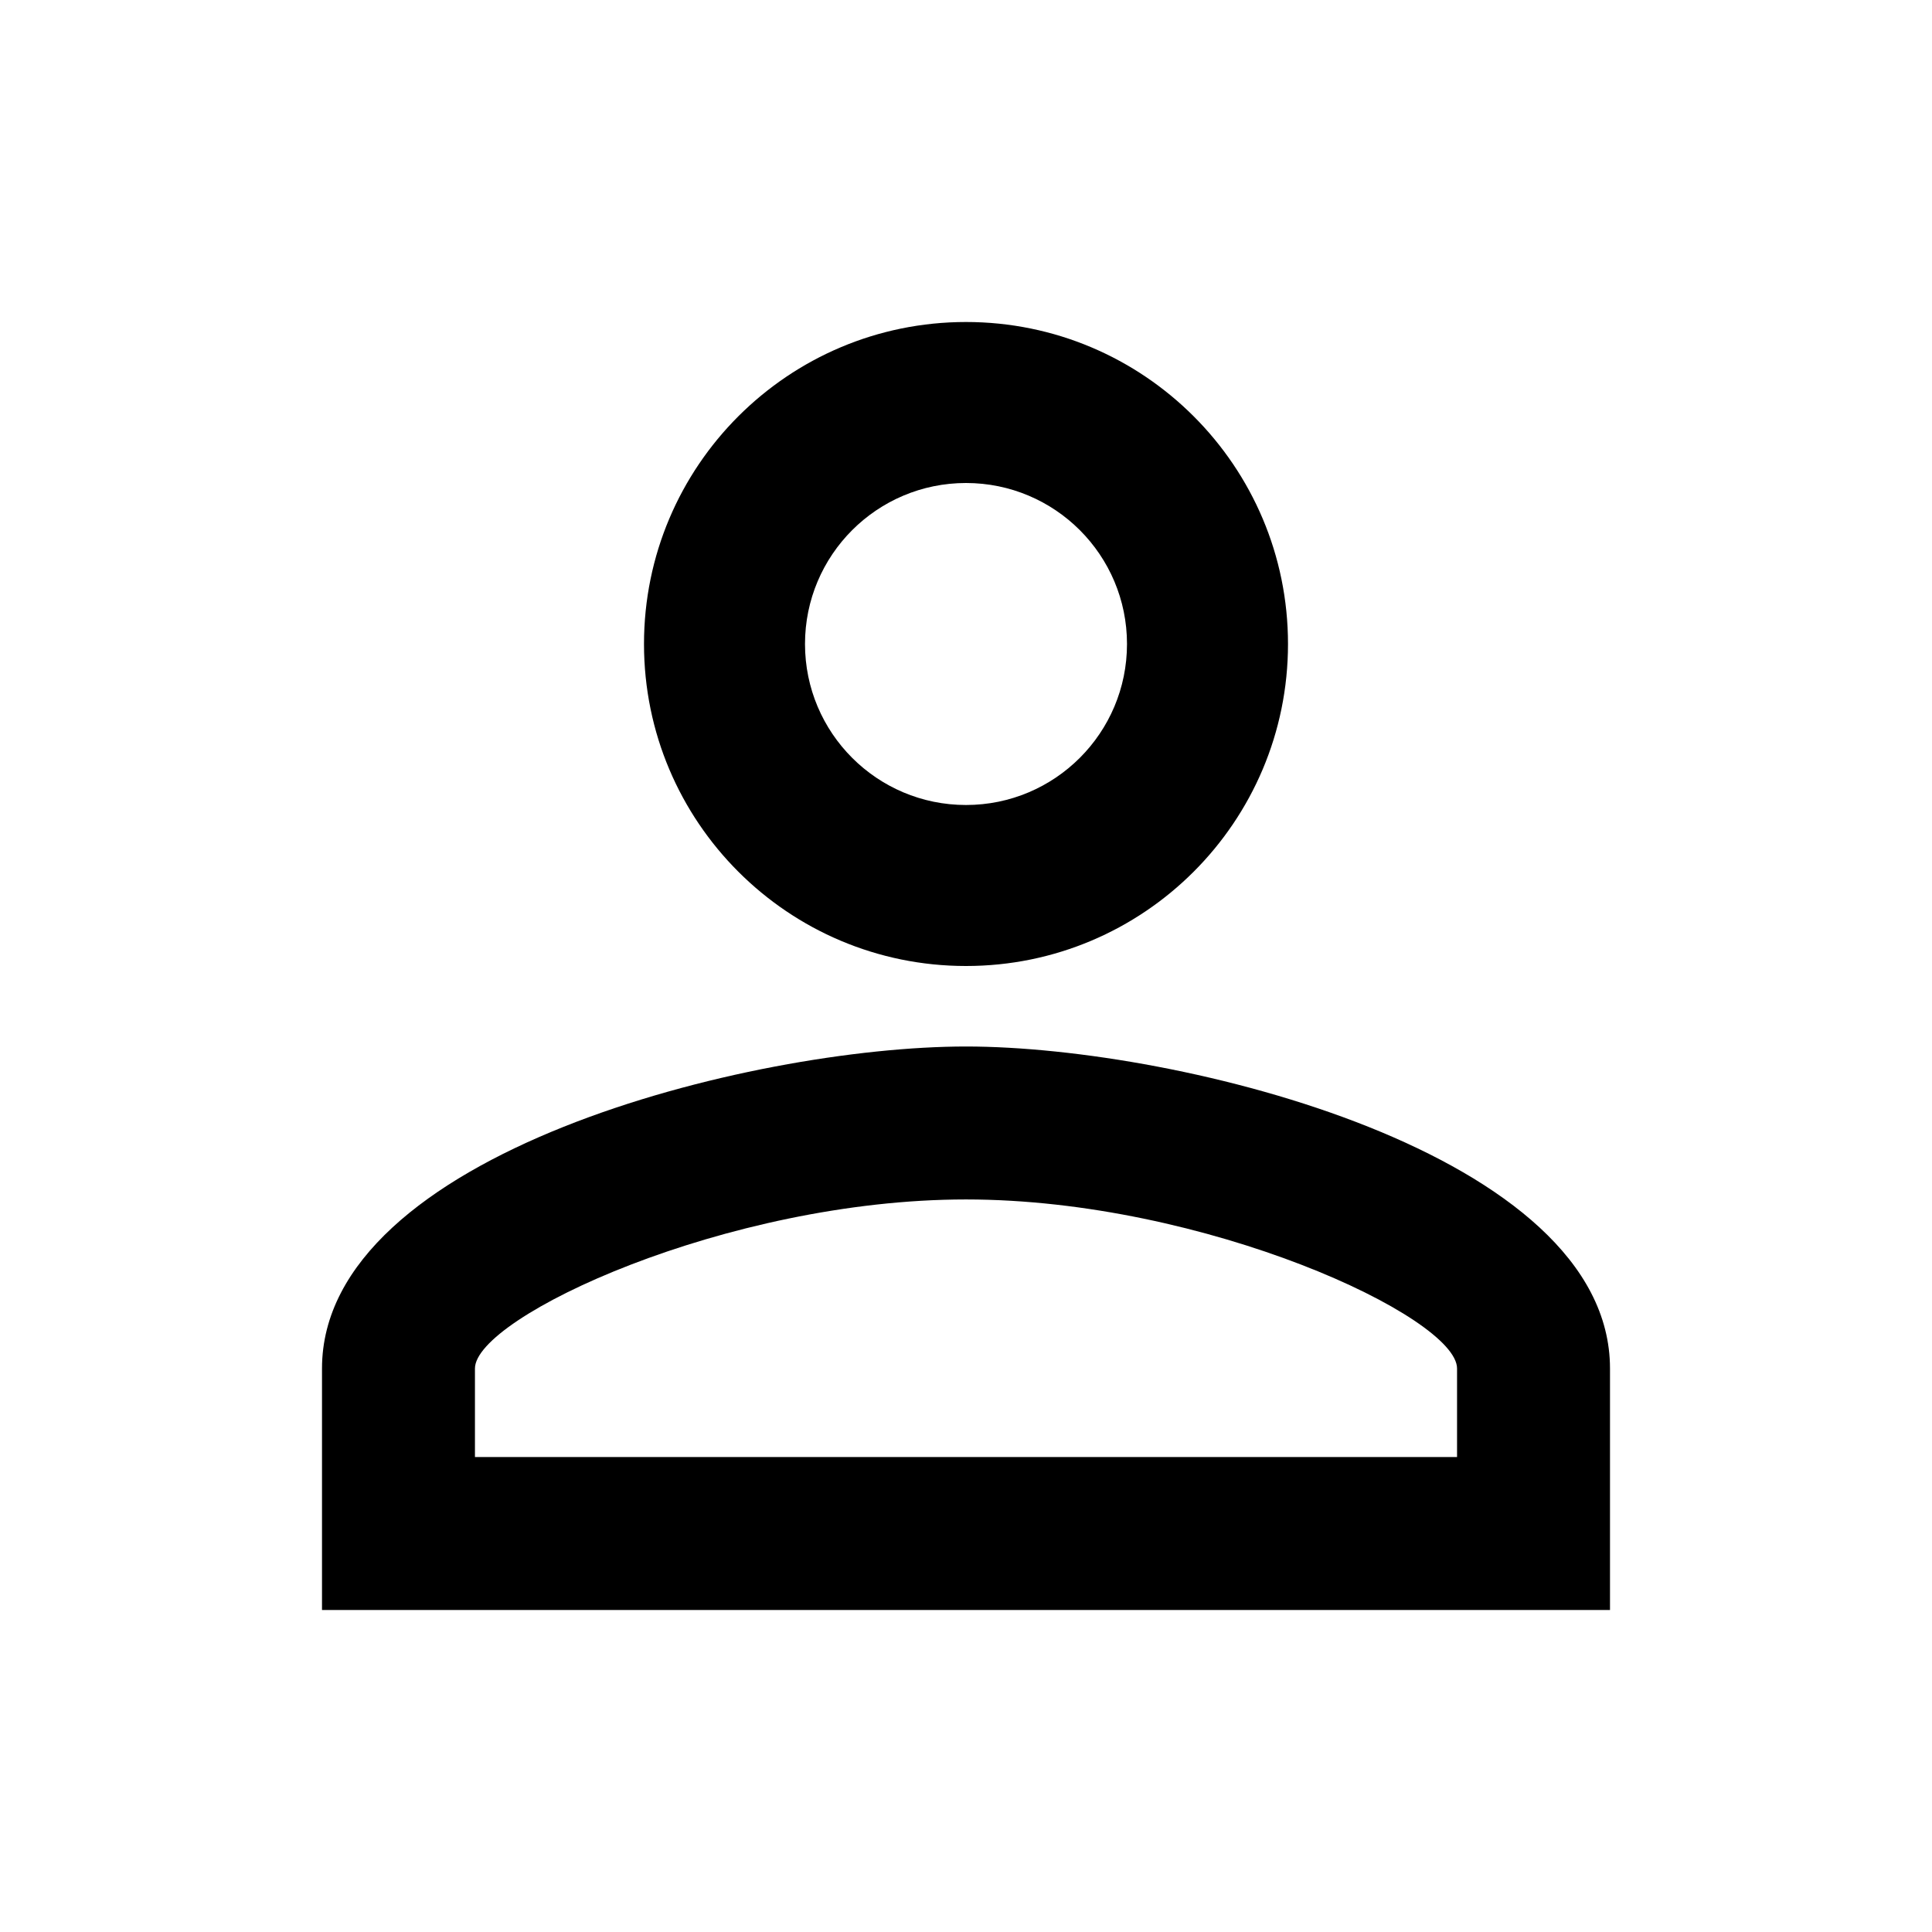
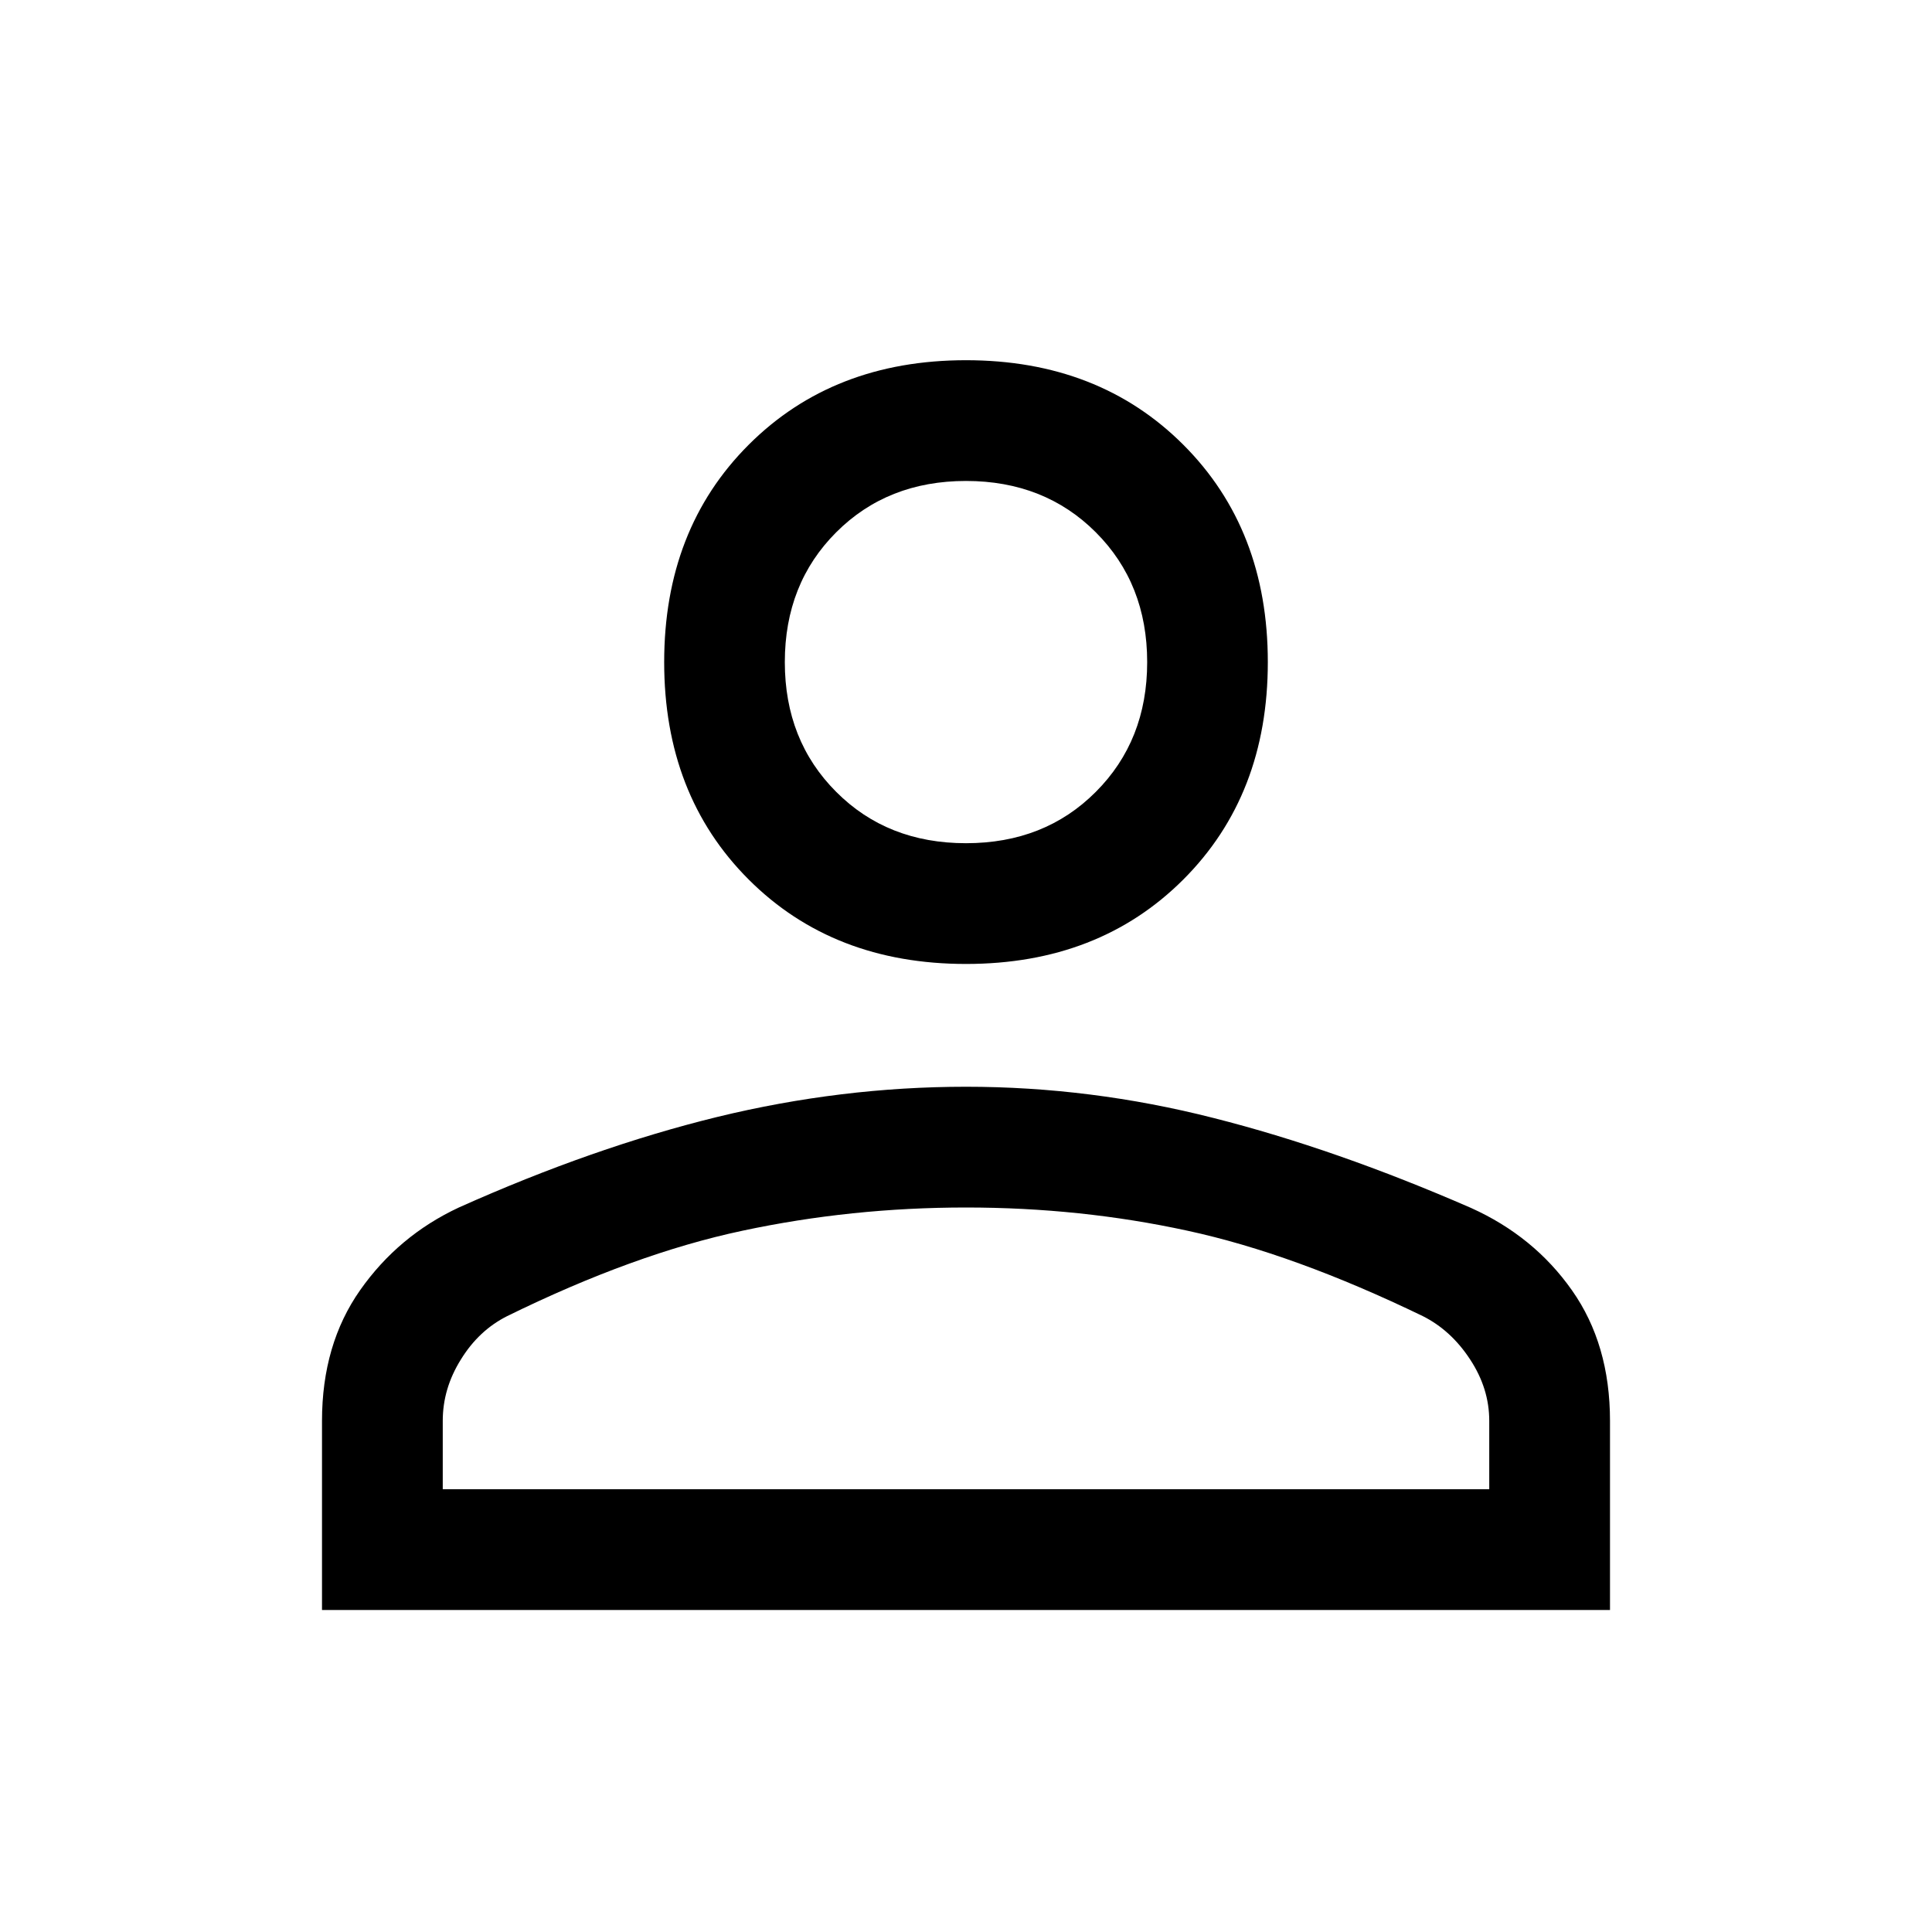
- <svg xmlns="http://www.w3.org/2000/svg" width="100%" height="100%" viewBox="0 0 24 24" fill="currentColor">
-   <path fill="currentColor" d="M12 4a4 4 0 0 1 4 4a4 4 0 0 1-4 4a4 4 0 0 1-4-4a4 4 0 0 1 4-4m0 2a2 2 0 0 0-2 2a2 2 0 0 0 2 2a2 2 0 0 0 2-2a2 2 0 0 0-2-2m0 7c2.67 0 8 1.33 8 4v3H4v-3c0-2.67 5.33-4 8-4m0 1.9c-2.97 0-6.1 1.46-6.1 2.1v1.1h12.2V17c0-.64-3.13-2.1-6.1-2.1" />
+ <svg xmlns="http://www.w3.org/2000/svg" width="100%" height="100%" viewBox="0 0 18 18" fill="currentColor">
+   <mask id="mask0_10500_530" style="mask-type:alpha" maskUnits="userSpaceOnUse" x="0" y="0" width="18" height="18">
+     <rect width="18" height="18" />
+   </mask>
+   <g mask="url(#mask0_10500_530)">
+     <path d="M9 8.981C8.175 8.981 7.5 8.719 6.975 8.194C6.45 7.669 6.188 6.994 6.188 6.169C6.188 5.344 6.45 4.669 6.975 4.144C7.5 3.619 8.175 3.356 9 3.356C9.825 3.356 10.5 3.619 11.025 4.144C11.55 4.669 11.812 5.344 11.812 6.169C11.812 6.994 11.55 7.669 11.025 8.194C10.5 8.719 9.825 8.981 9 8.981ZM3 15V13.238C3 12.762 3.119 12.356 3.356 12.019C3.594 11.681 3.9 11.425 4.275 11.25C5.112 10.875 5.916 10.594 6.684 10.406C7.453 10.219 8.225 10.125 9 10.125C9.775 10.125 10.544 10.222 11.306 10.416C12.069 10.609 12.868 10.889 13.705 11.254C14.096 11.43 14.41 11.686 14.646 12.022C14.882 12.357 15 12.762 15 13.238V15H3ZM4.125 13.875H13.875V13.238C13.875 13.037 13.816 12.847 13.697 12.666C13.578 12.484 13.431 12.35 13.256 12.262C12.456 11.875 11.725 11.609 11.062 11.466C10.4 11.322 9.713 11.25 9 11.25C8.287 11.25 7.594 11.322 6.919 11.466C6.244 11.609 5.513 11.875 4.725 12.262C4.55 12.35 4.406 12.484 4.294 12.666C4.181 12.847 4.125 13.037 4.125 13.238V13.875ZM9 7.856C9.488 7.856 9.891 7.697 10.209 7.378C10.528 7.059 10.688 6.656 10.688 6.169C10.688 5.681 10.528 5.278 10.209 4.959C9.891 4.641 9.488 4.481 9 4.481C8.512 4.481 8.109 4.641 7.791 4.959C7.472 5.278 7.312 5.681 7.312 6.169C7.312 6.656 7.472 7.059 7.791 7.378C8.109 7.697 8.512 7.856 9 7.856Z" />
+   </g>
</svg>
